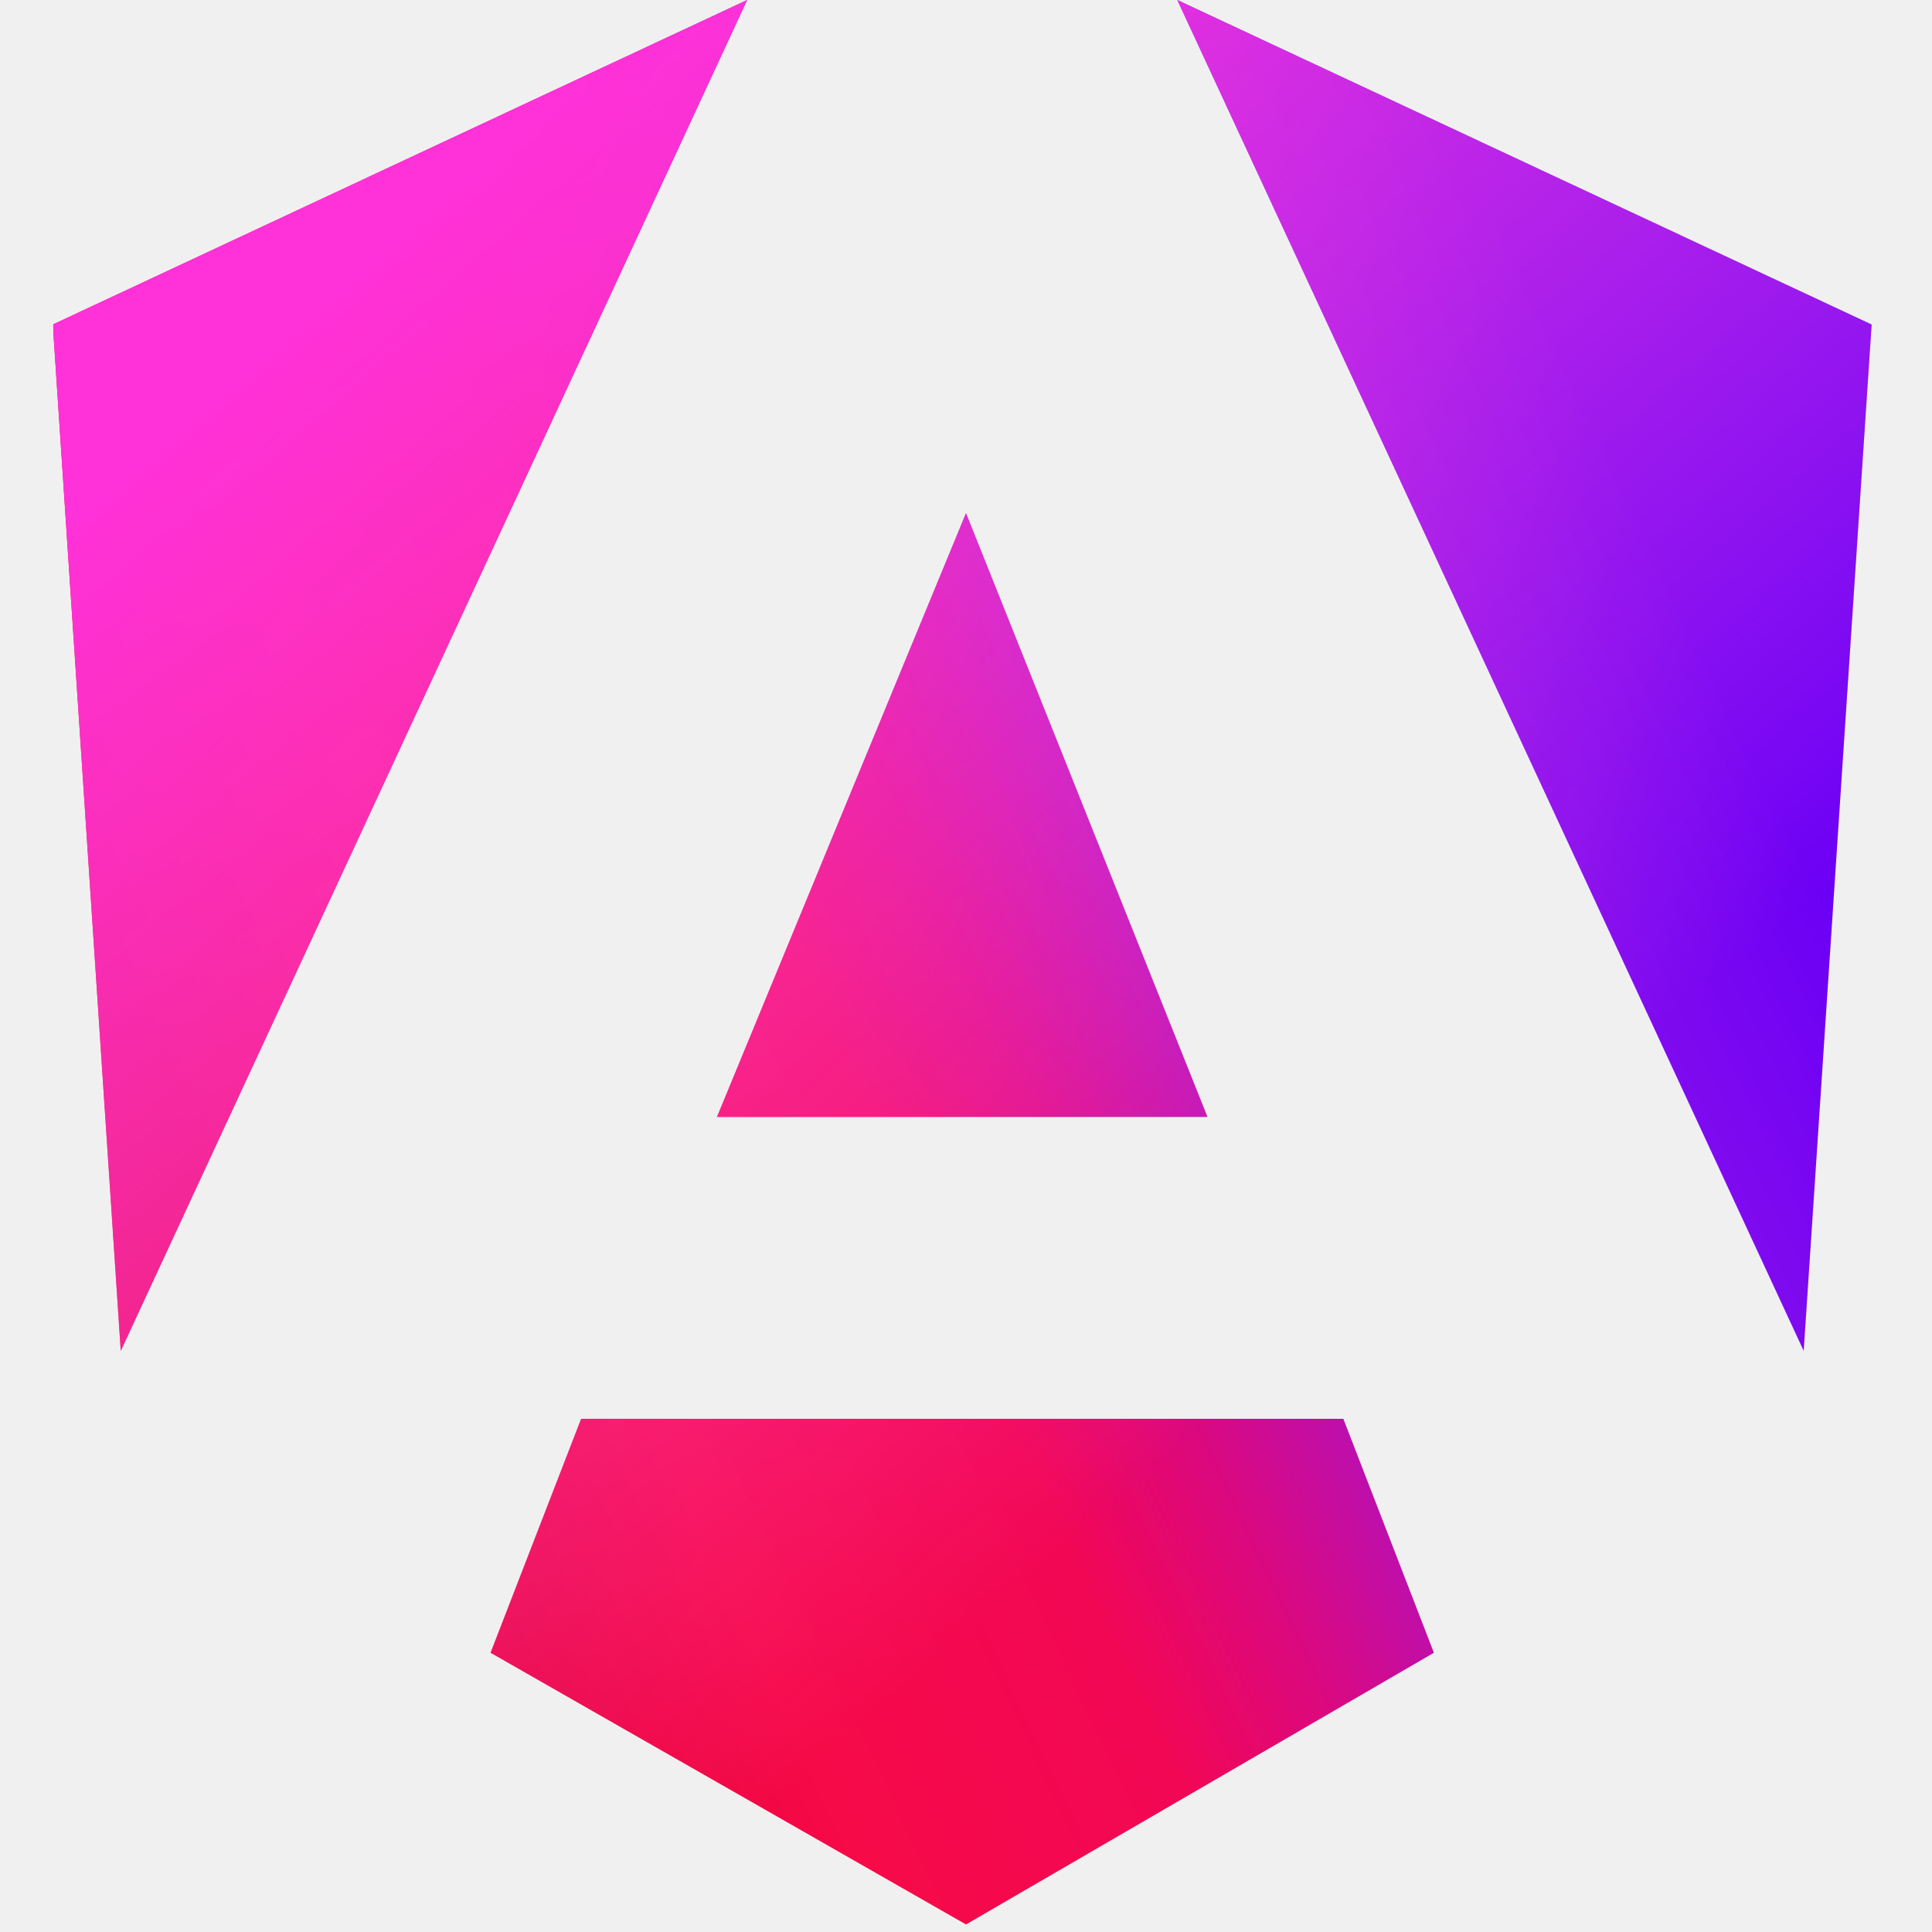
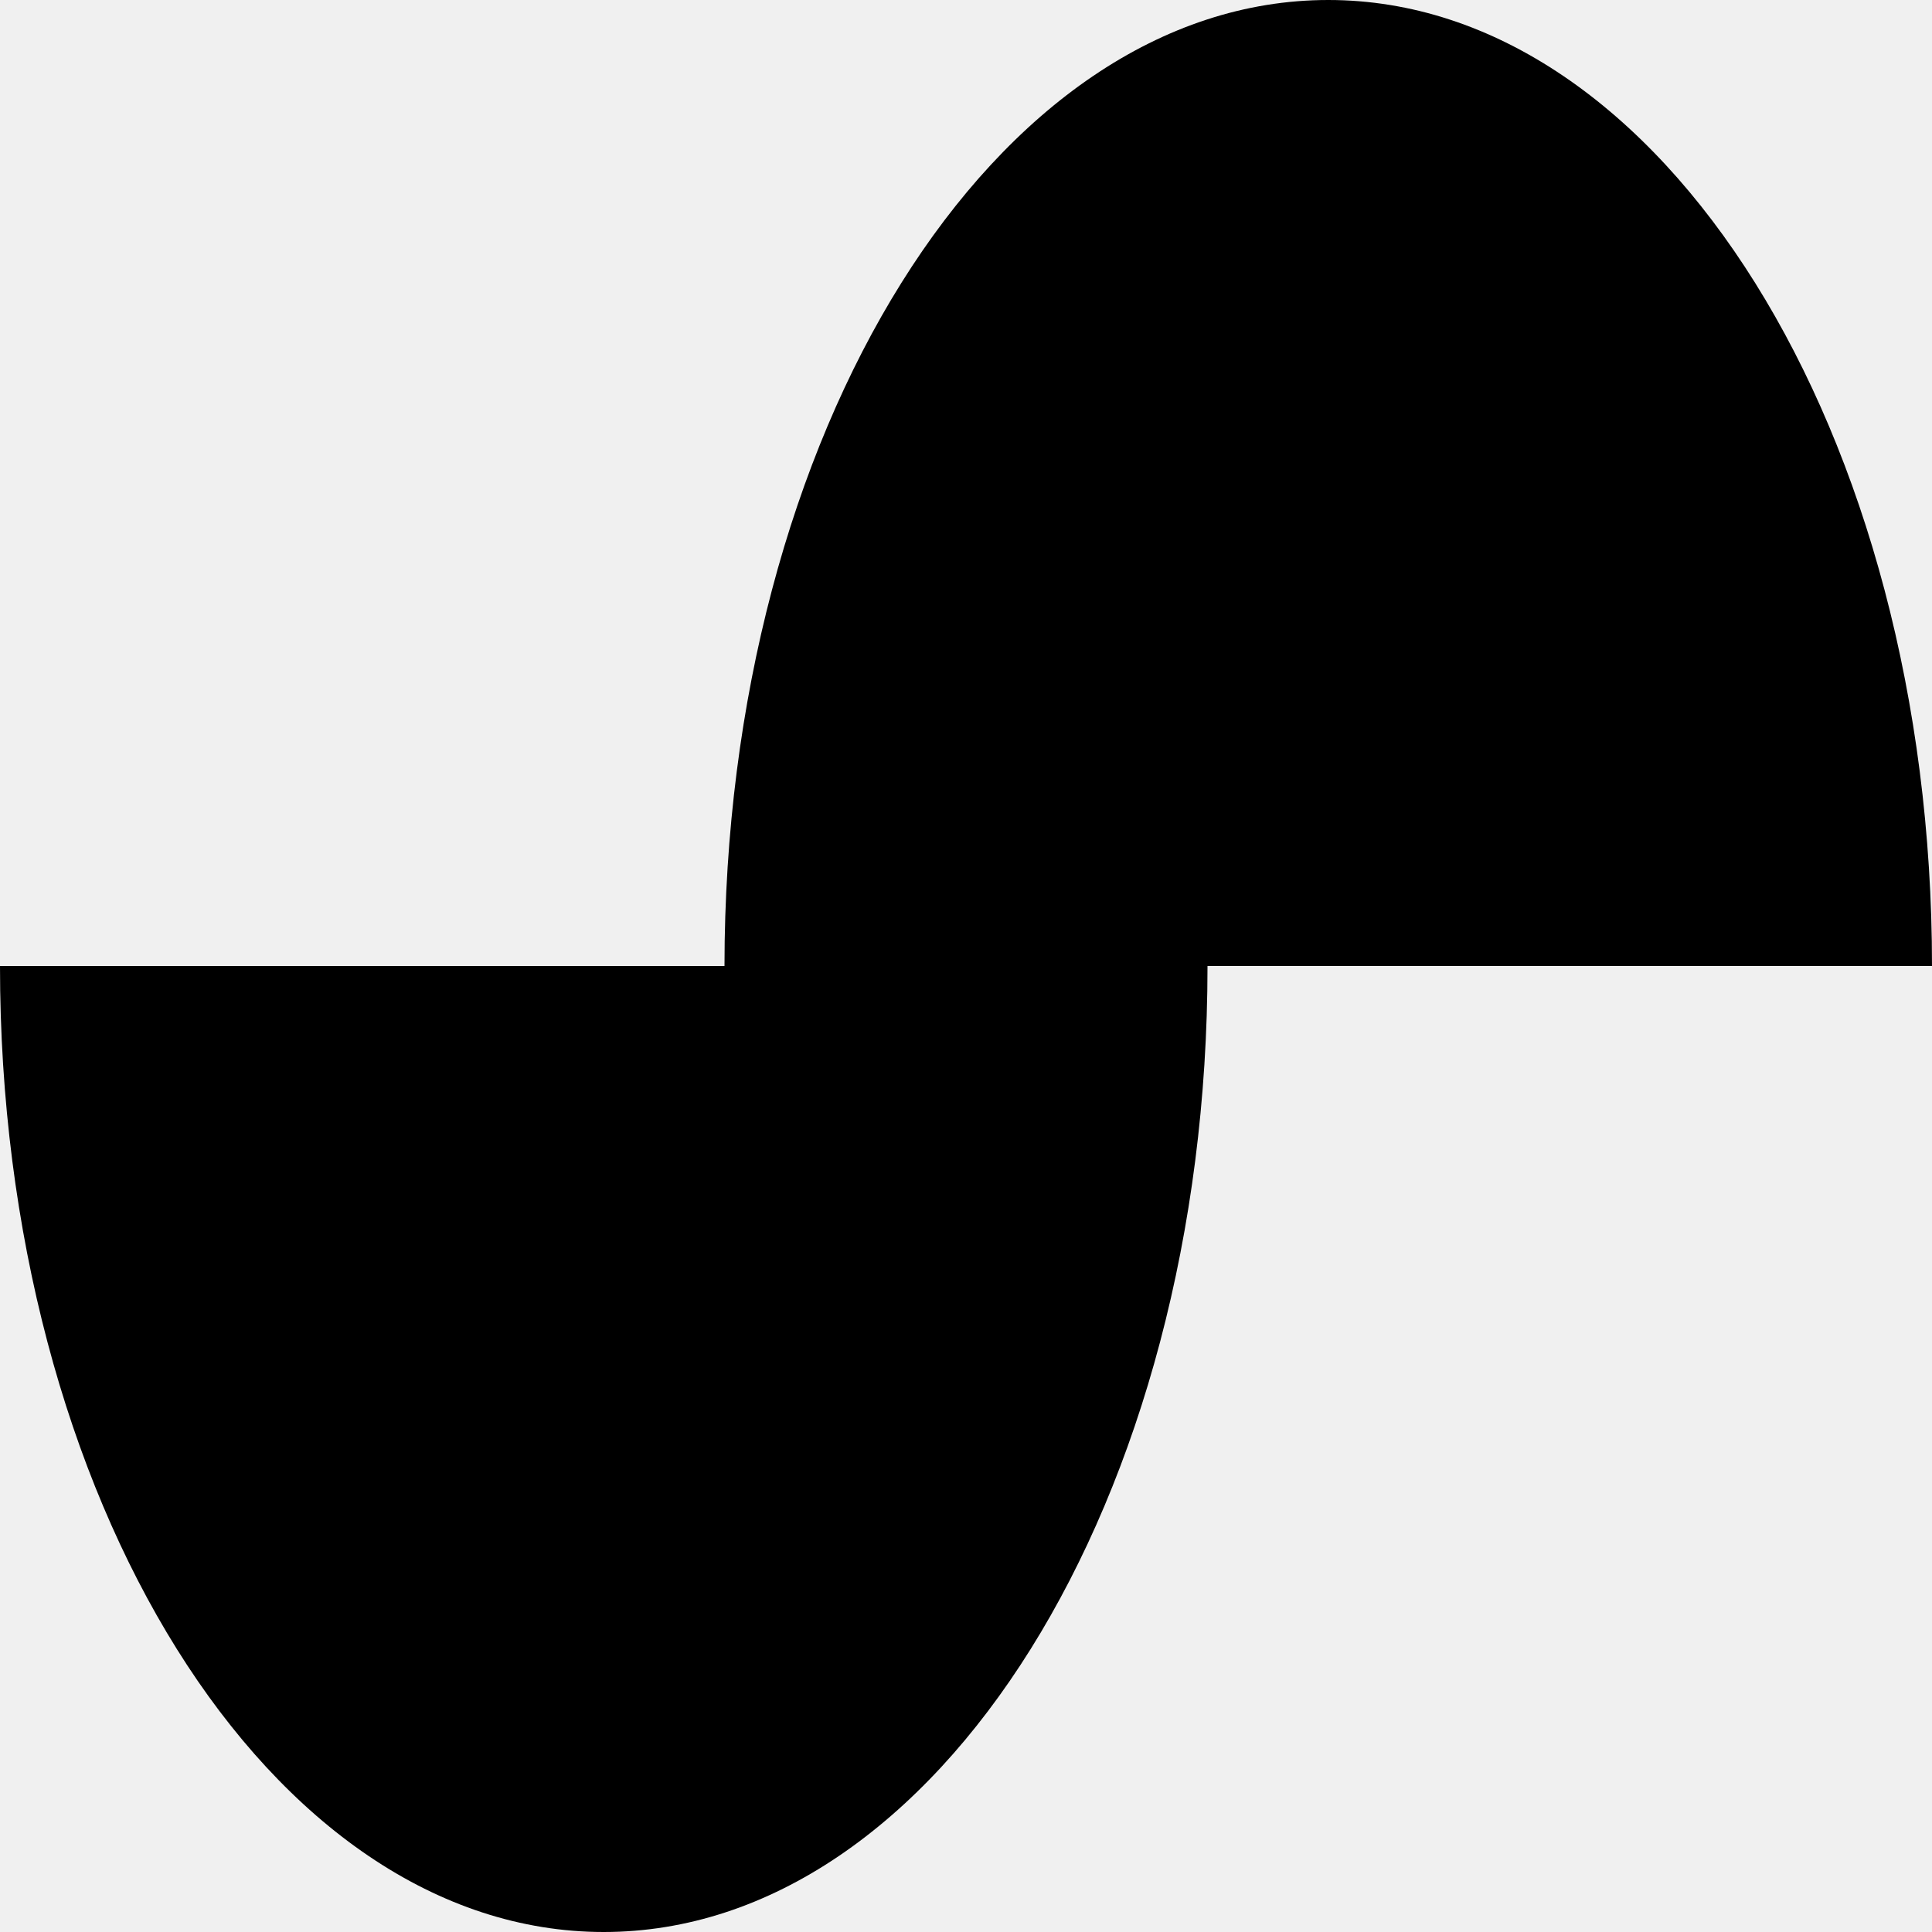
<svg viewBox="0 0 512 512">
-   <g clip-path="url(#prefix__clip0_9_19)">
-     <mask id="prefix__a" style="mask-type:luminance" maskUnits="userSpaceOnUse" x="14" y="0" width="484" height="512">
-       <path d="M14 0h484v512H14V0z" fill="#fff" />
-     </mask>
-     <g mask="url(#prefix__a)">
-       <mask id="prefix__b" style="mask-type:luminance" maskUnits="userSpaceOnUse" x="14" y="0" width="484" height="512">
-         <path d="M14 0h484v512H14V0z" fill="#fff" />
-       </mask>
-       <g mask="url(#prefix__b)">
-         <path d="M496 86l-18 272L312 0l184 86zM380 438l-124 72-126-72 24-62h202l24 62zM256 136l64 160H190l66-160zM32 358L14 86 198 0 32 358z" fill="url(#prefix__paint0_linear_9_19)" />
-         <path d="M496 86l-18 272L312 0l184 86zM380 438l-124 72-126-72 24-62h202l24 62zM256 136l64 160H190l66-160zM32 358L14 86 198 0 32 358z" fill="url(#prefix__paint1_linear_9_19)" />
-       </g>
-     </g>
+   <g>
+     <path fill-rule="evenodd" clip-rule="evenodd" d="M352 0c88.363 0 160 114.624 160 256H320c0 141.376-71.637 256-160 256S0 397.376 0 256h192C192 114.624 263.637 0 352 0z" fill="#000" />
  </g>
-   <defs>
-     <linearGradient id="prefix__paint0_linear_9_19" x1="120.4" y1="463.8" x2="504" y2="281.4" gradientUnits="userSpaceOnUse">
-       <stop stop-color="#E40035" />
-       <stop offset=".2" stop-color="#F60A48" />
-       <stop offset=".4" stop-color="#F20755" />
-       <stop offset=".5" stop-color="#DC087D" />
-       <stop offset=".7" stop-color="#9717E7" />
-       <stop offset="1" stop-color="#6C00F5" />
-     </linearGradient>
-     <linearGradient id="prefix__paint1_linear_9_19" x1="103" y1="61.4" x2="354" y2="348" gradientUnits="userSpaceOnUse">
-       <stop stop-color="#FF31D9" />
-       <stop offset="1" stop-color="#FF5BE1" stop-opacity="0" />
-     </linearGradient>
-     <clipPath id="prefix__clip0_9_19">
-       <path fill="#fff" transform="translate(14)" d="M0 0h484v512H0z" />
-     </clipPath>
-   </defs>
</svg>
